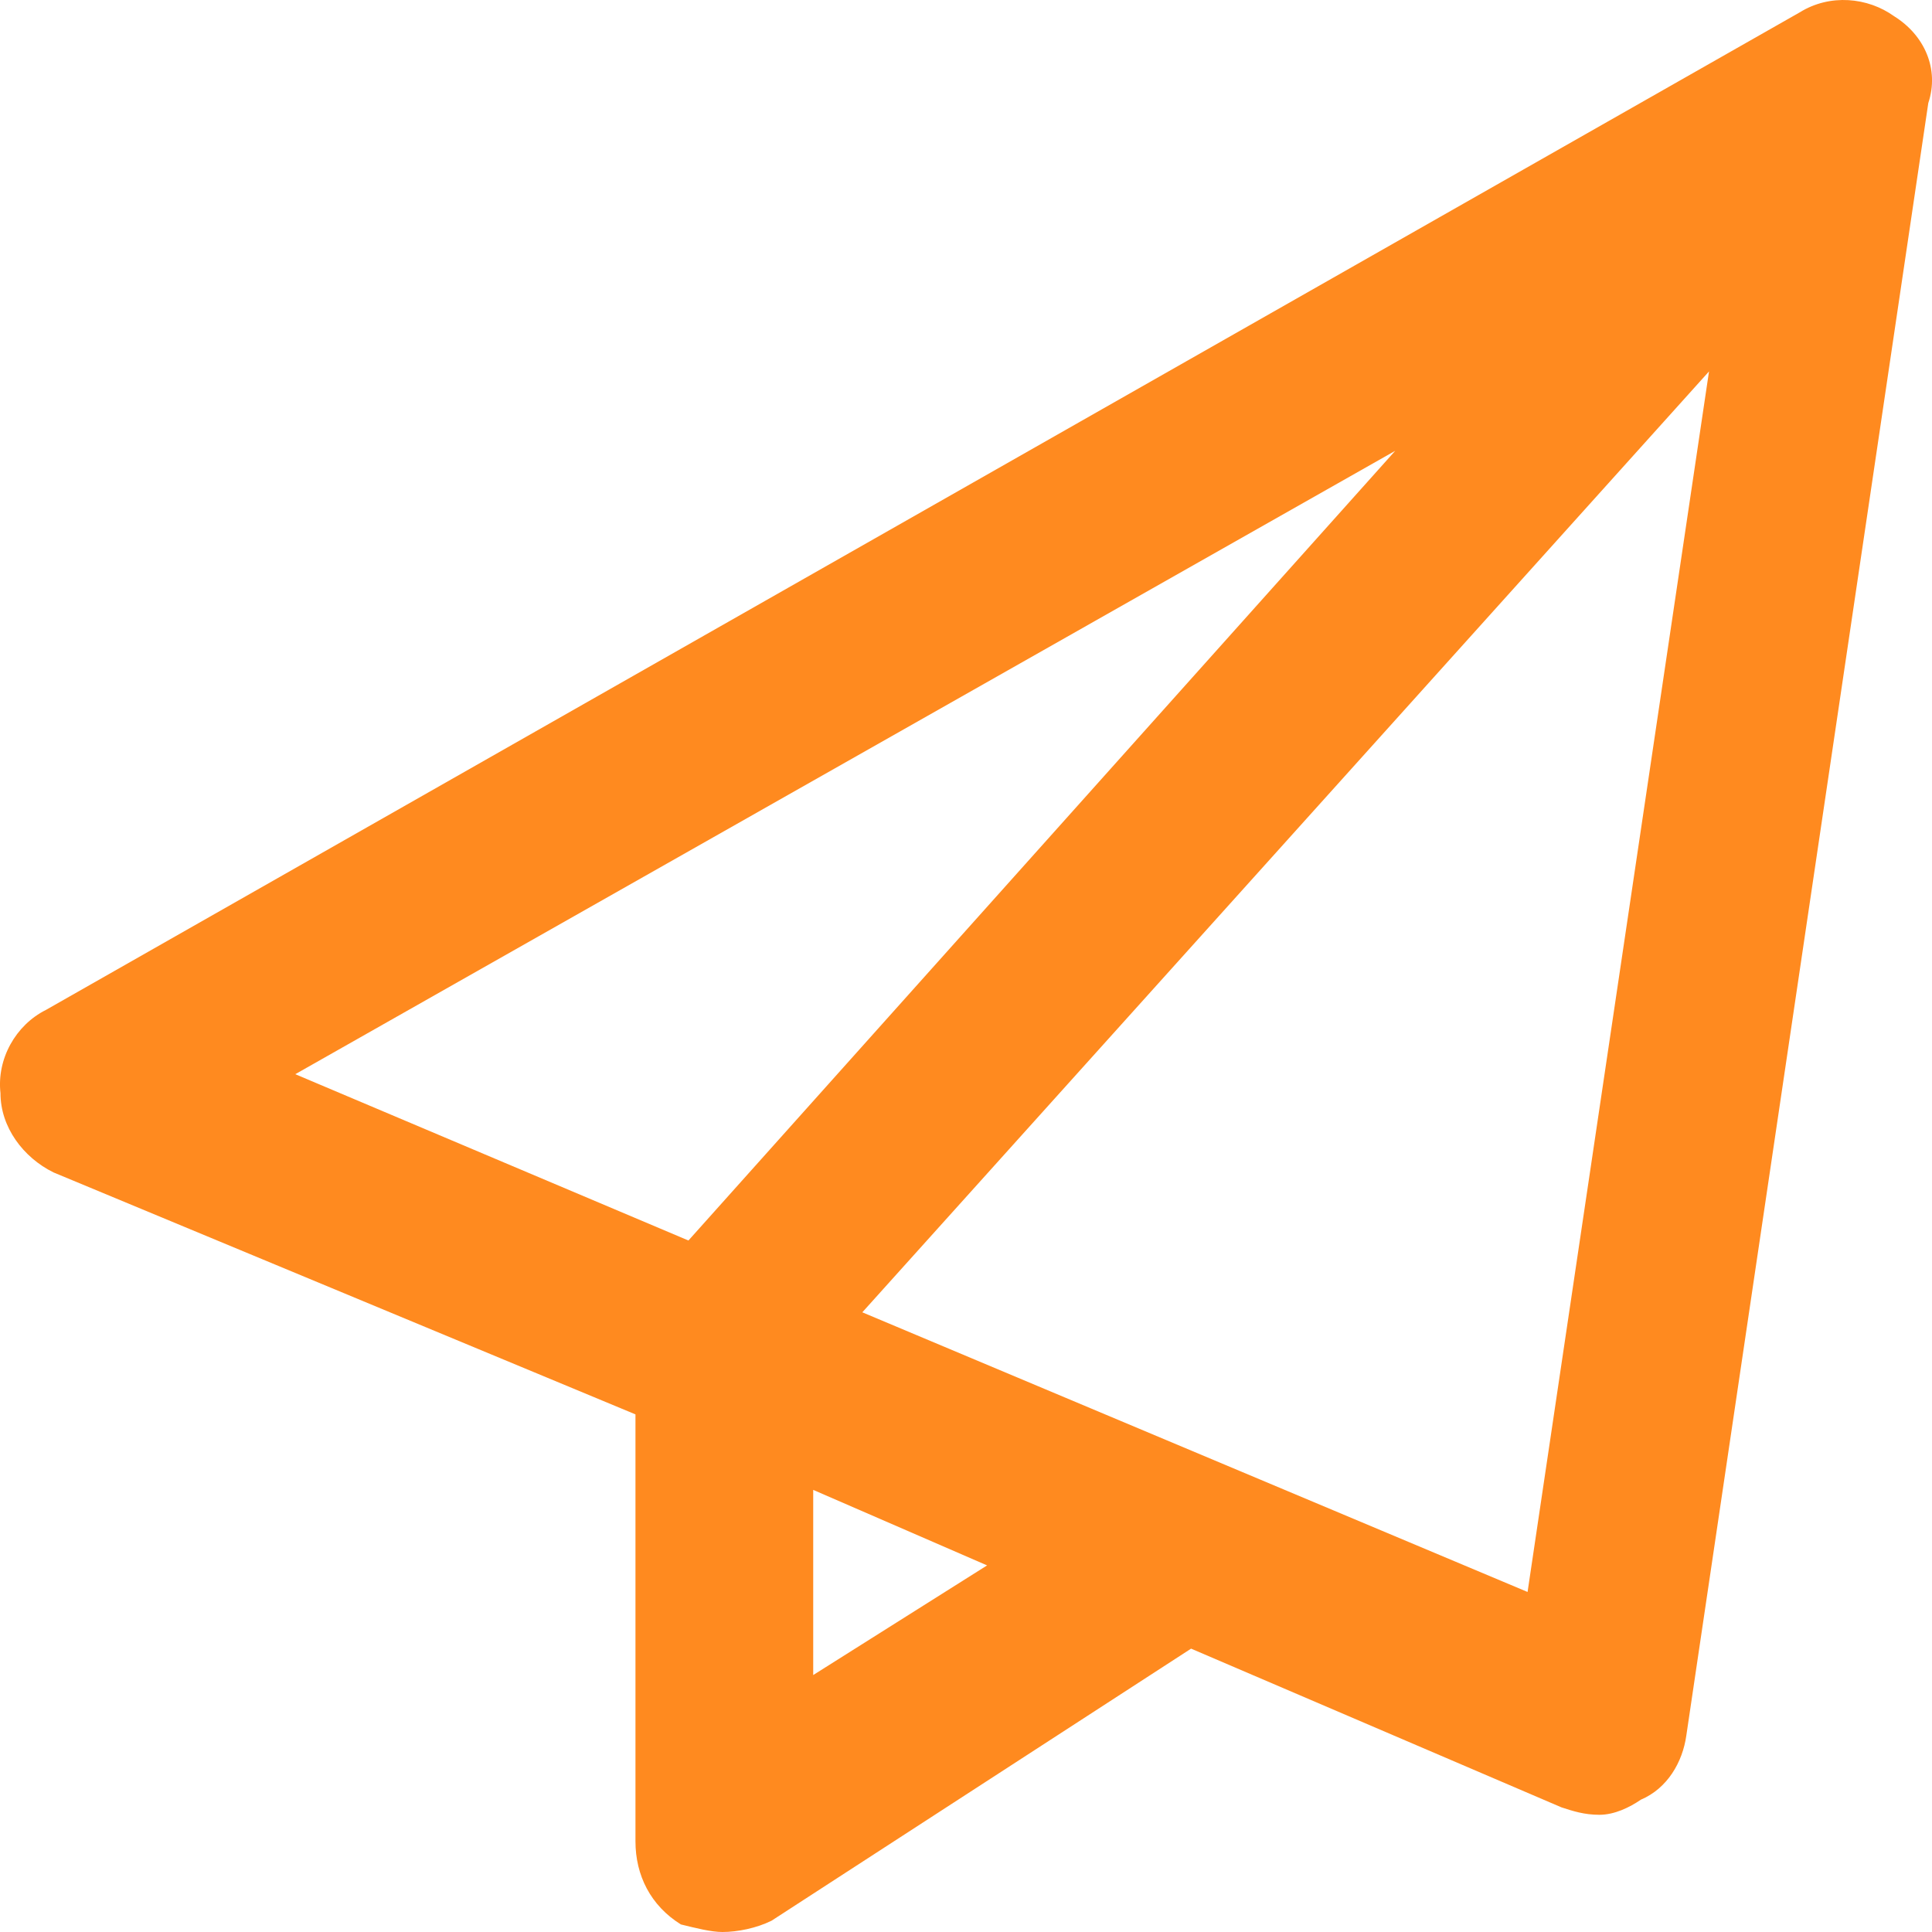
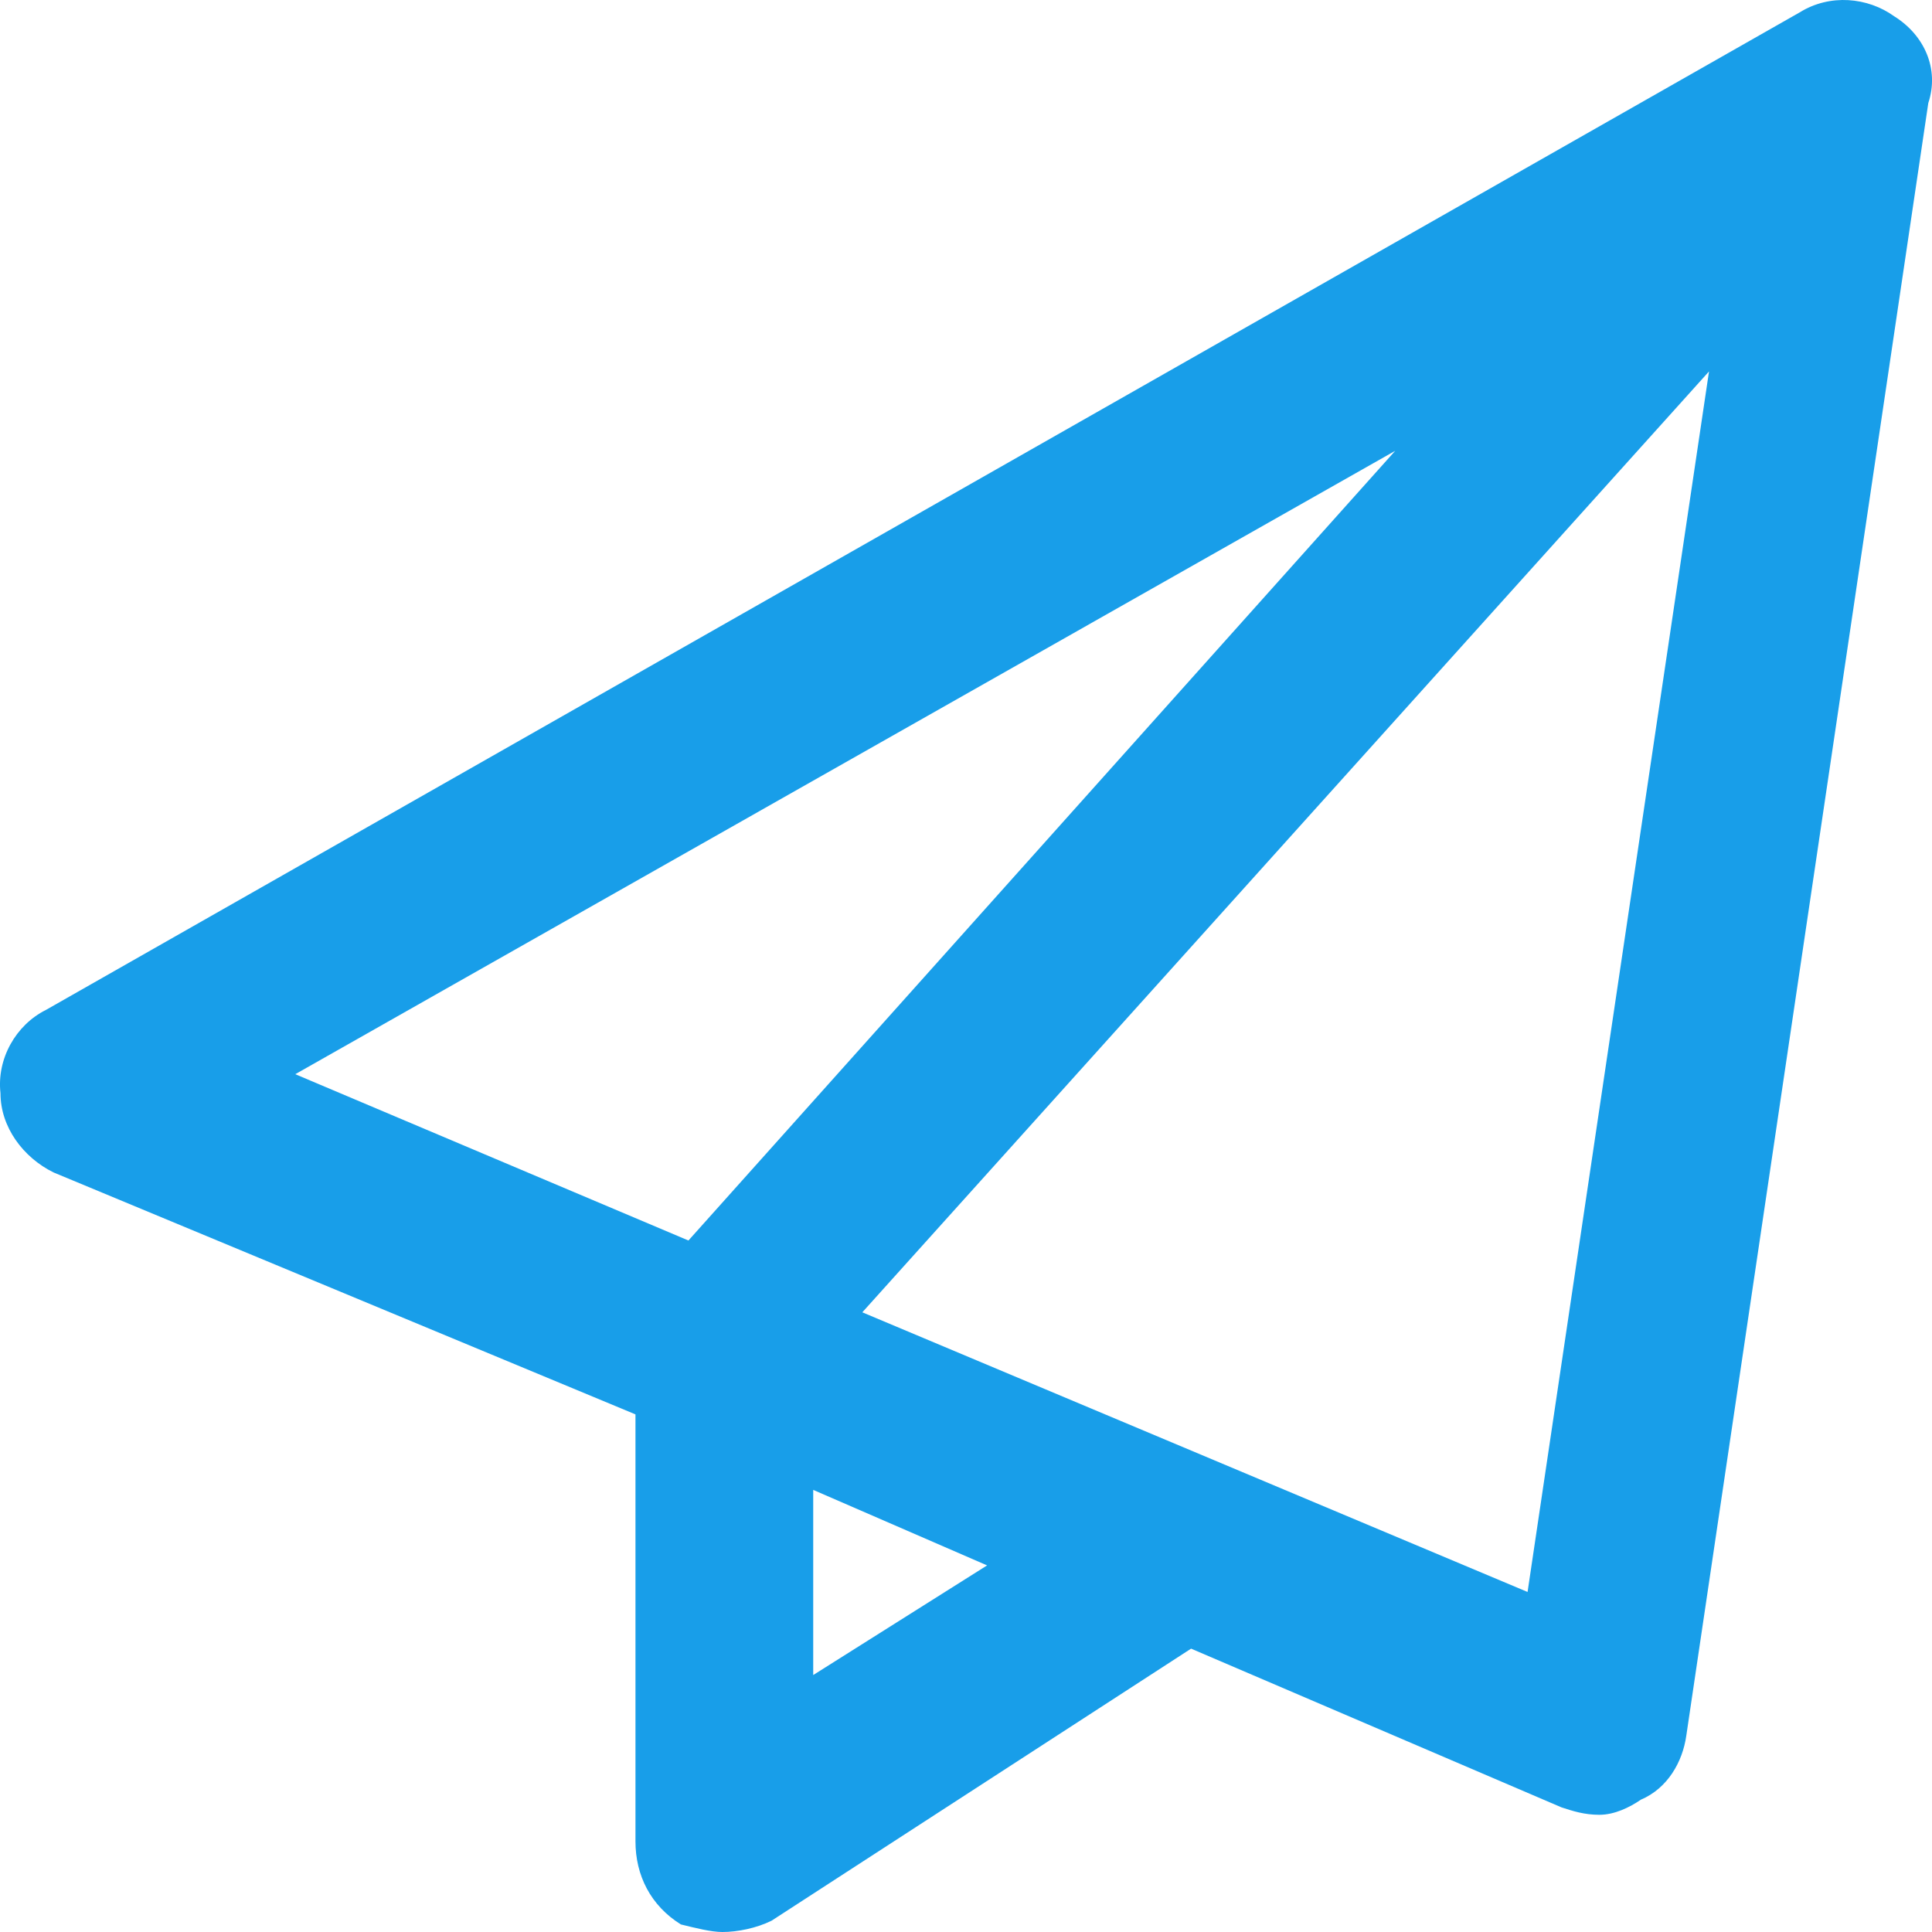
<svg xmlns="http://www.w3.org/2000/svg" width="12" height="12" viewBox="0 0 12 12" fill="none">
-   <path d="M11.765 0.101C11.601 -0.017 11.366 -0.04 11.178 0.077L0.285 6.273C0.097 6.367 -0.021 6.578 0.003 6.79C0.003 7.001 0.144 7.189 0.332 7.282L3.947 8.785V11.437C3.947 11.648 4.041 11.836 4.229 11.953C4.323 11.976 4.417 12 4.487 12C4.581 12 4.699 11.976 4.792 11.93L7.398 10.24L9.699 11.226C9.77 11.249 9.84 11.272 9.934 11.272C10.028 11.272 10.122 11.226 10.192 11.178C10.357 11.108 10.451 10.944 10.474 10.78L11.977 0.64C12.047 0.429 11.953 0.218 11.765 0.101ZM8.666 2.8L4.276 7.705L1.834 6.672L8.666 2.8ZM5.051 10.404V9.254L6.131 9.723L5.051 10.404ZM9.488 9.888L5.356 8.151L10.615 2.307L9.488 9.888Z" fill="#FF8A1F" />
+   <path d="M11.765 0.101C11.601 -0.017 11.366 -0.04 11.178 0.077L0.285 6.273C0.097 6.367 -0.021 6.578 0.003 6.79C0.003 7.001 0.144 7.189 0.332 7.282L3.947 8.785V11.437C3.947 11.648 4.041 11.836 4.229 11.953C4.323 11.976 4.417 12 4.487 12C4.581 12 4.699 11.976 4.792 11.93L7.398 10.24L9.699 11.226C9.77 11.249 9.84 11.272 9.934 11.272C10.028 11.272 10.122 11.226 10.192 11.178C10.357 11.108 10.451 10.944 10.474 10.78L11.977 0.64C12.047 0.429 11.953 0.218 11.765 0.101ZM8.666 2.8L4.276 7.705L1.834 6.672L8.666 2.8ZM5.051 10.404V9.254L6.131 9.723L5.051 10.404ZM9.488 9.888L5.356 8.151L10.615 2.307L9.488 9.888Z" fill="#189EE9" />
</svg>
